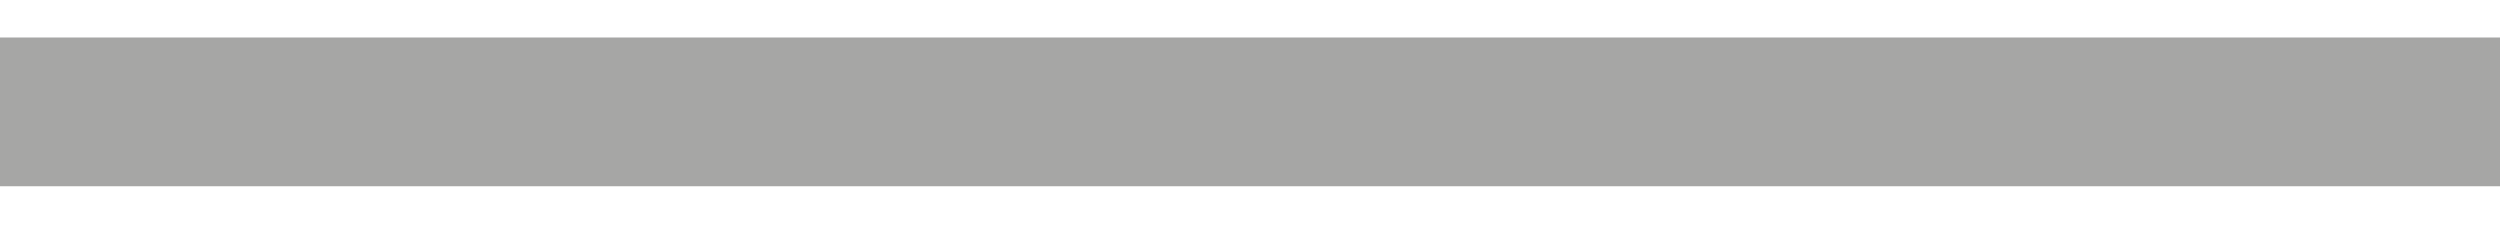
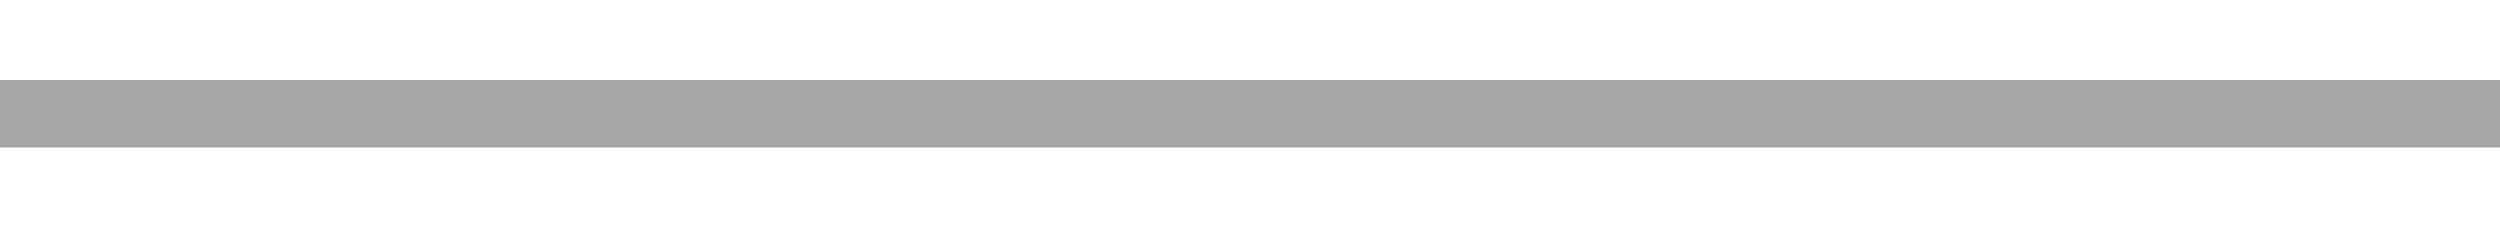
<svg xmlns="http://www.w3.org/2000/svg" version="1.1" id="Calque_1" x="0px" y="0px" viewBox="0 0 200 18" style="enable-background:new 0 0 200 18;" xml:space="preserve">
  <style type="text/css">
	.st0{fill:#A6A6A5;}
</style>
-   <rect y="3" class="st0" width="200" height="11.9" />
+   <rect y="6.4" class="st0" width="200" height="5.4" />
</svg>
